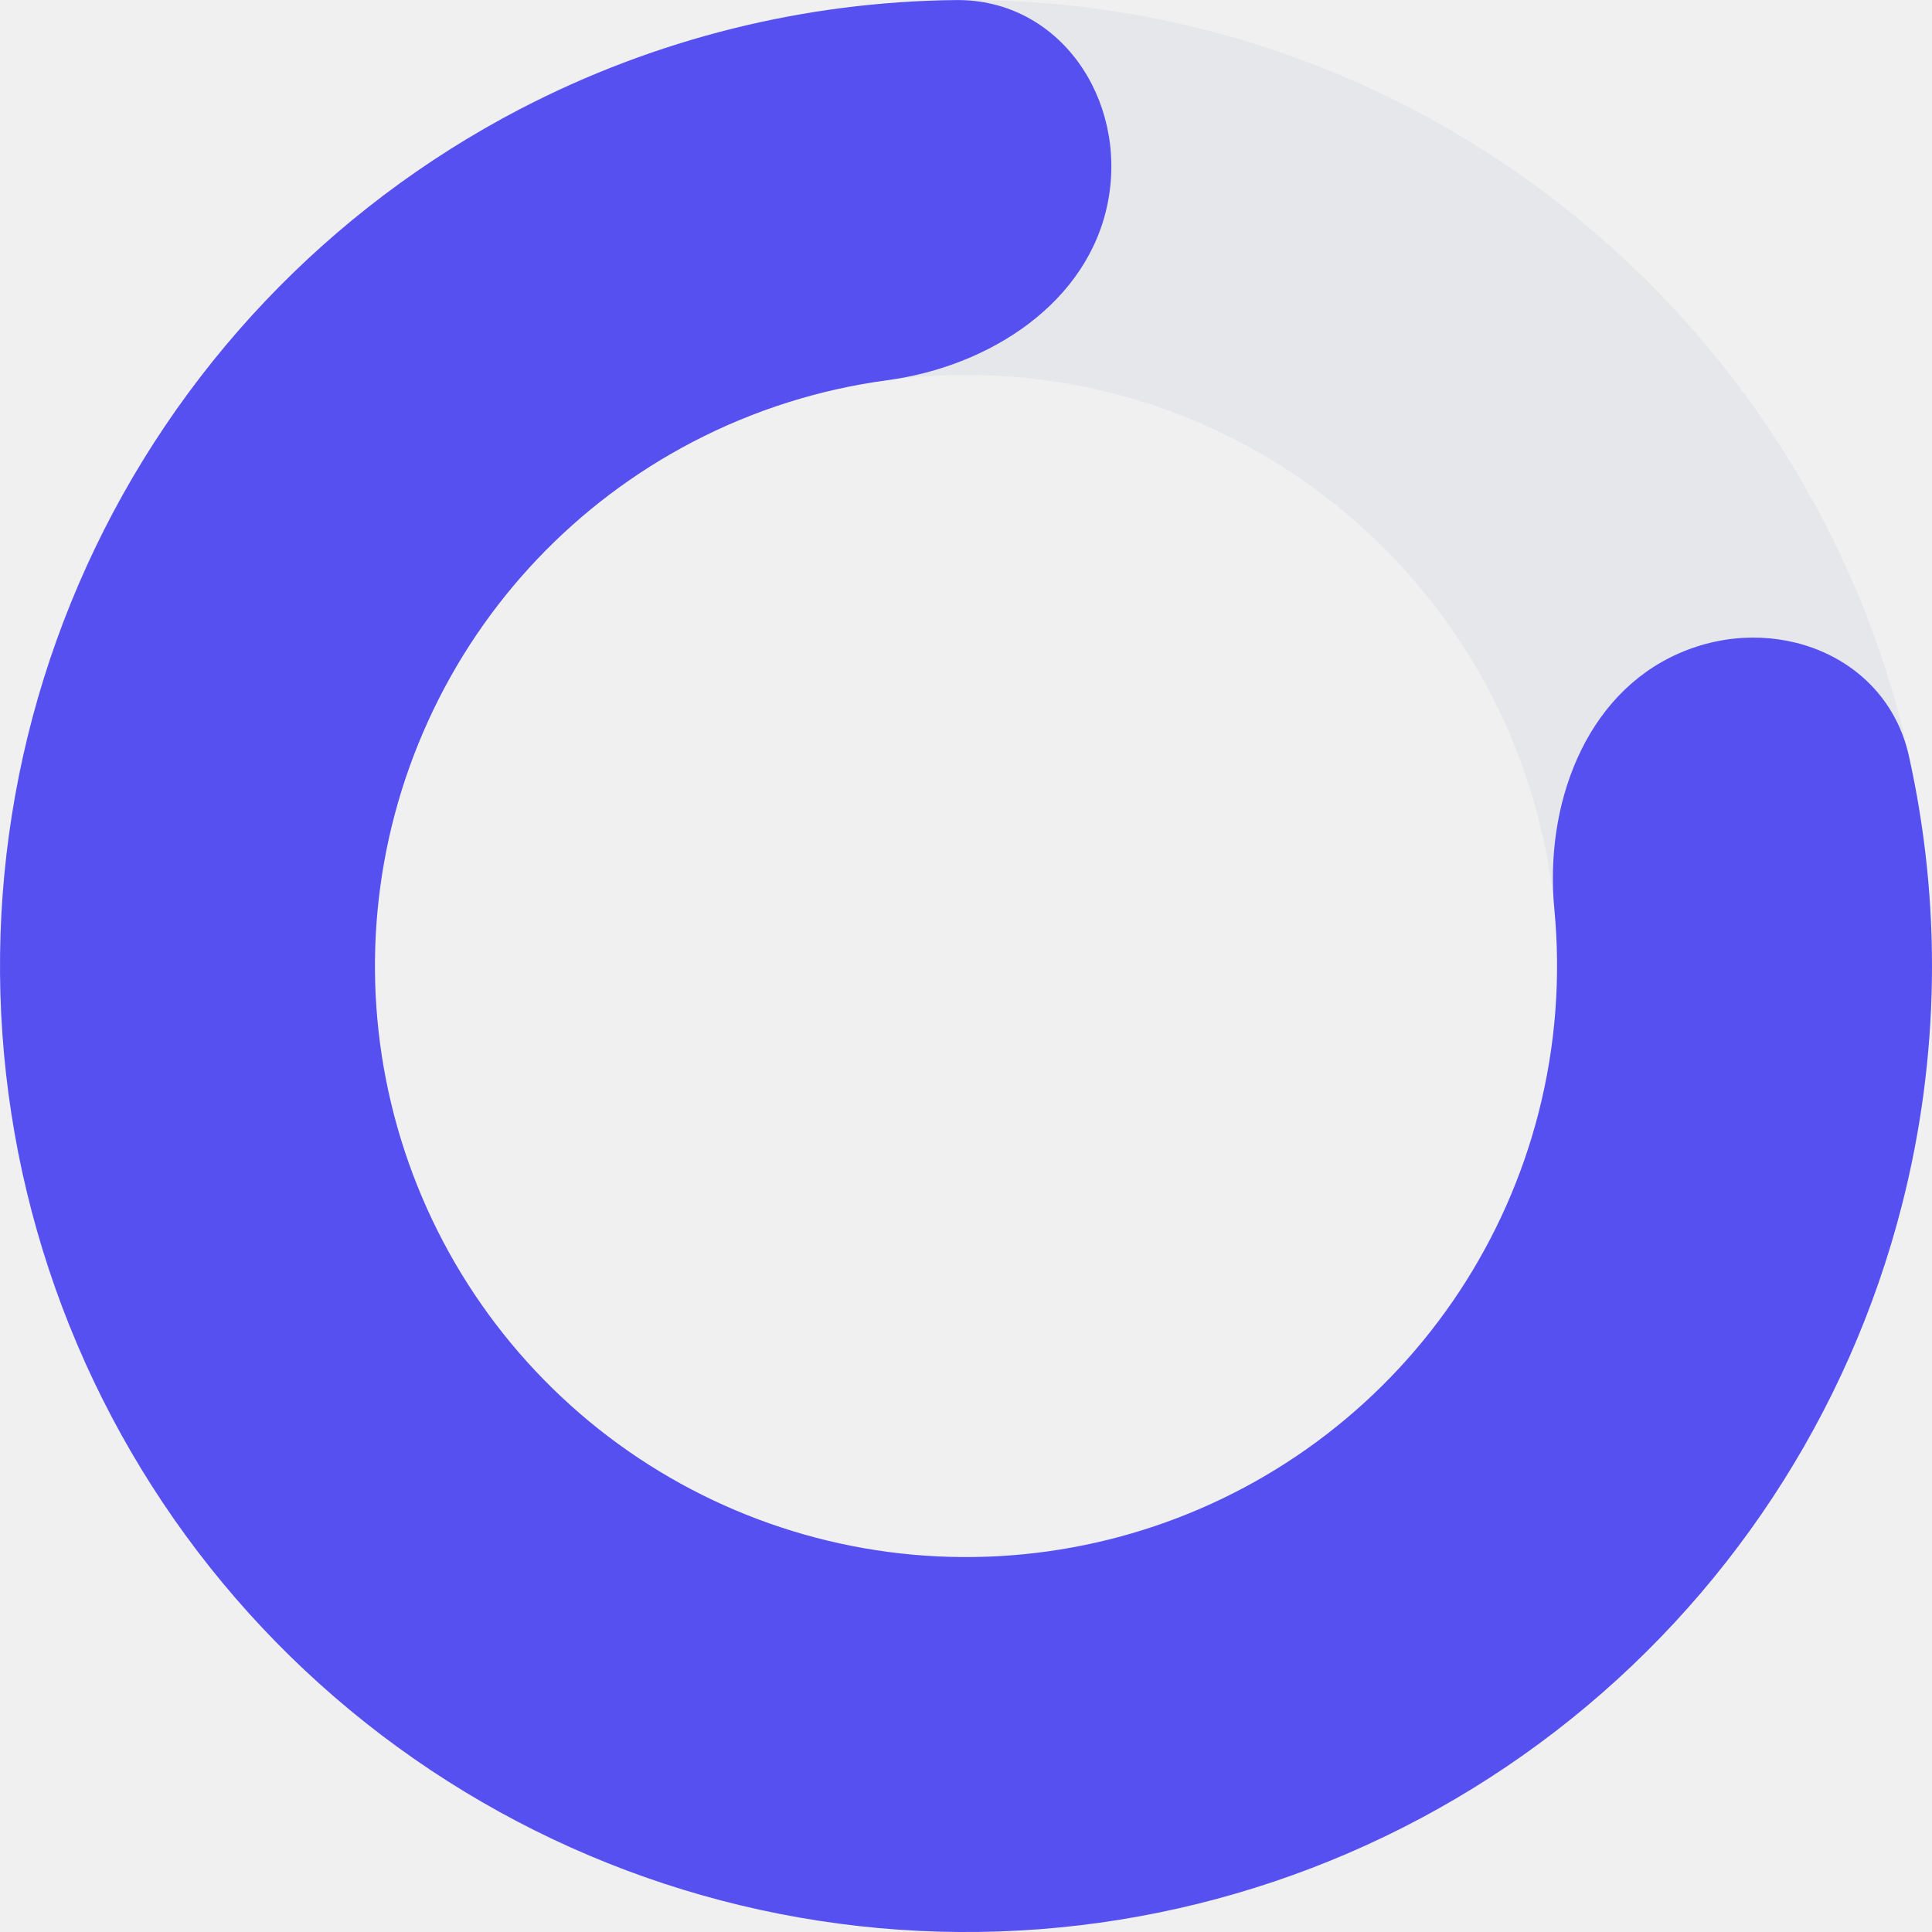
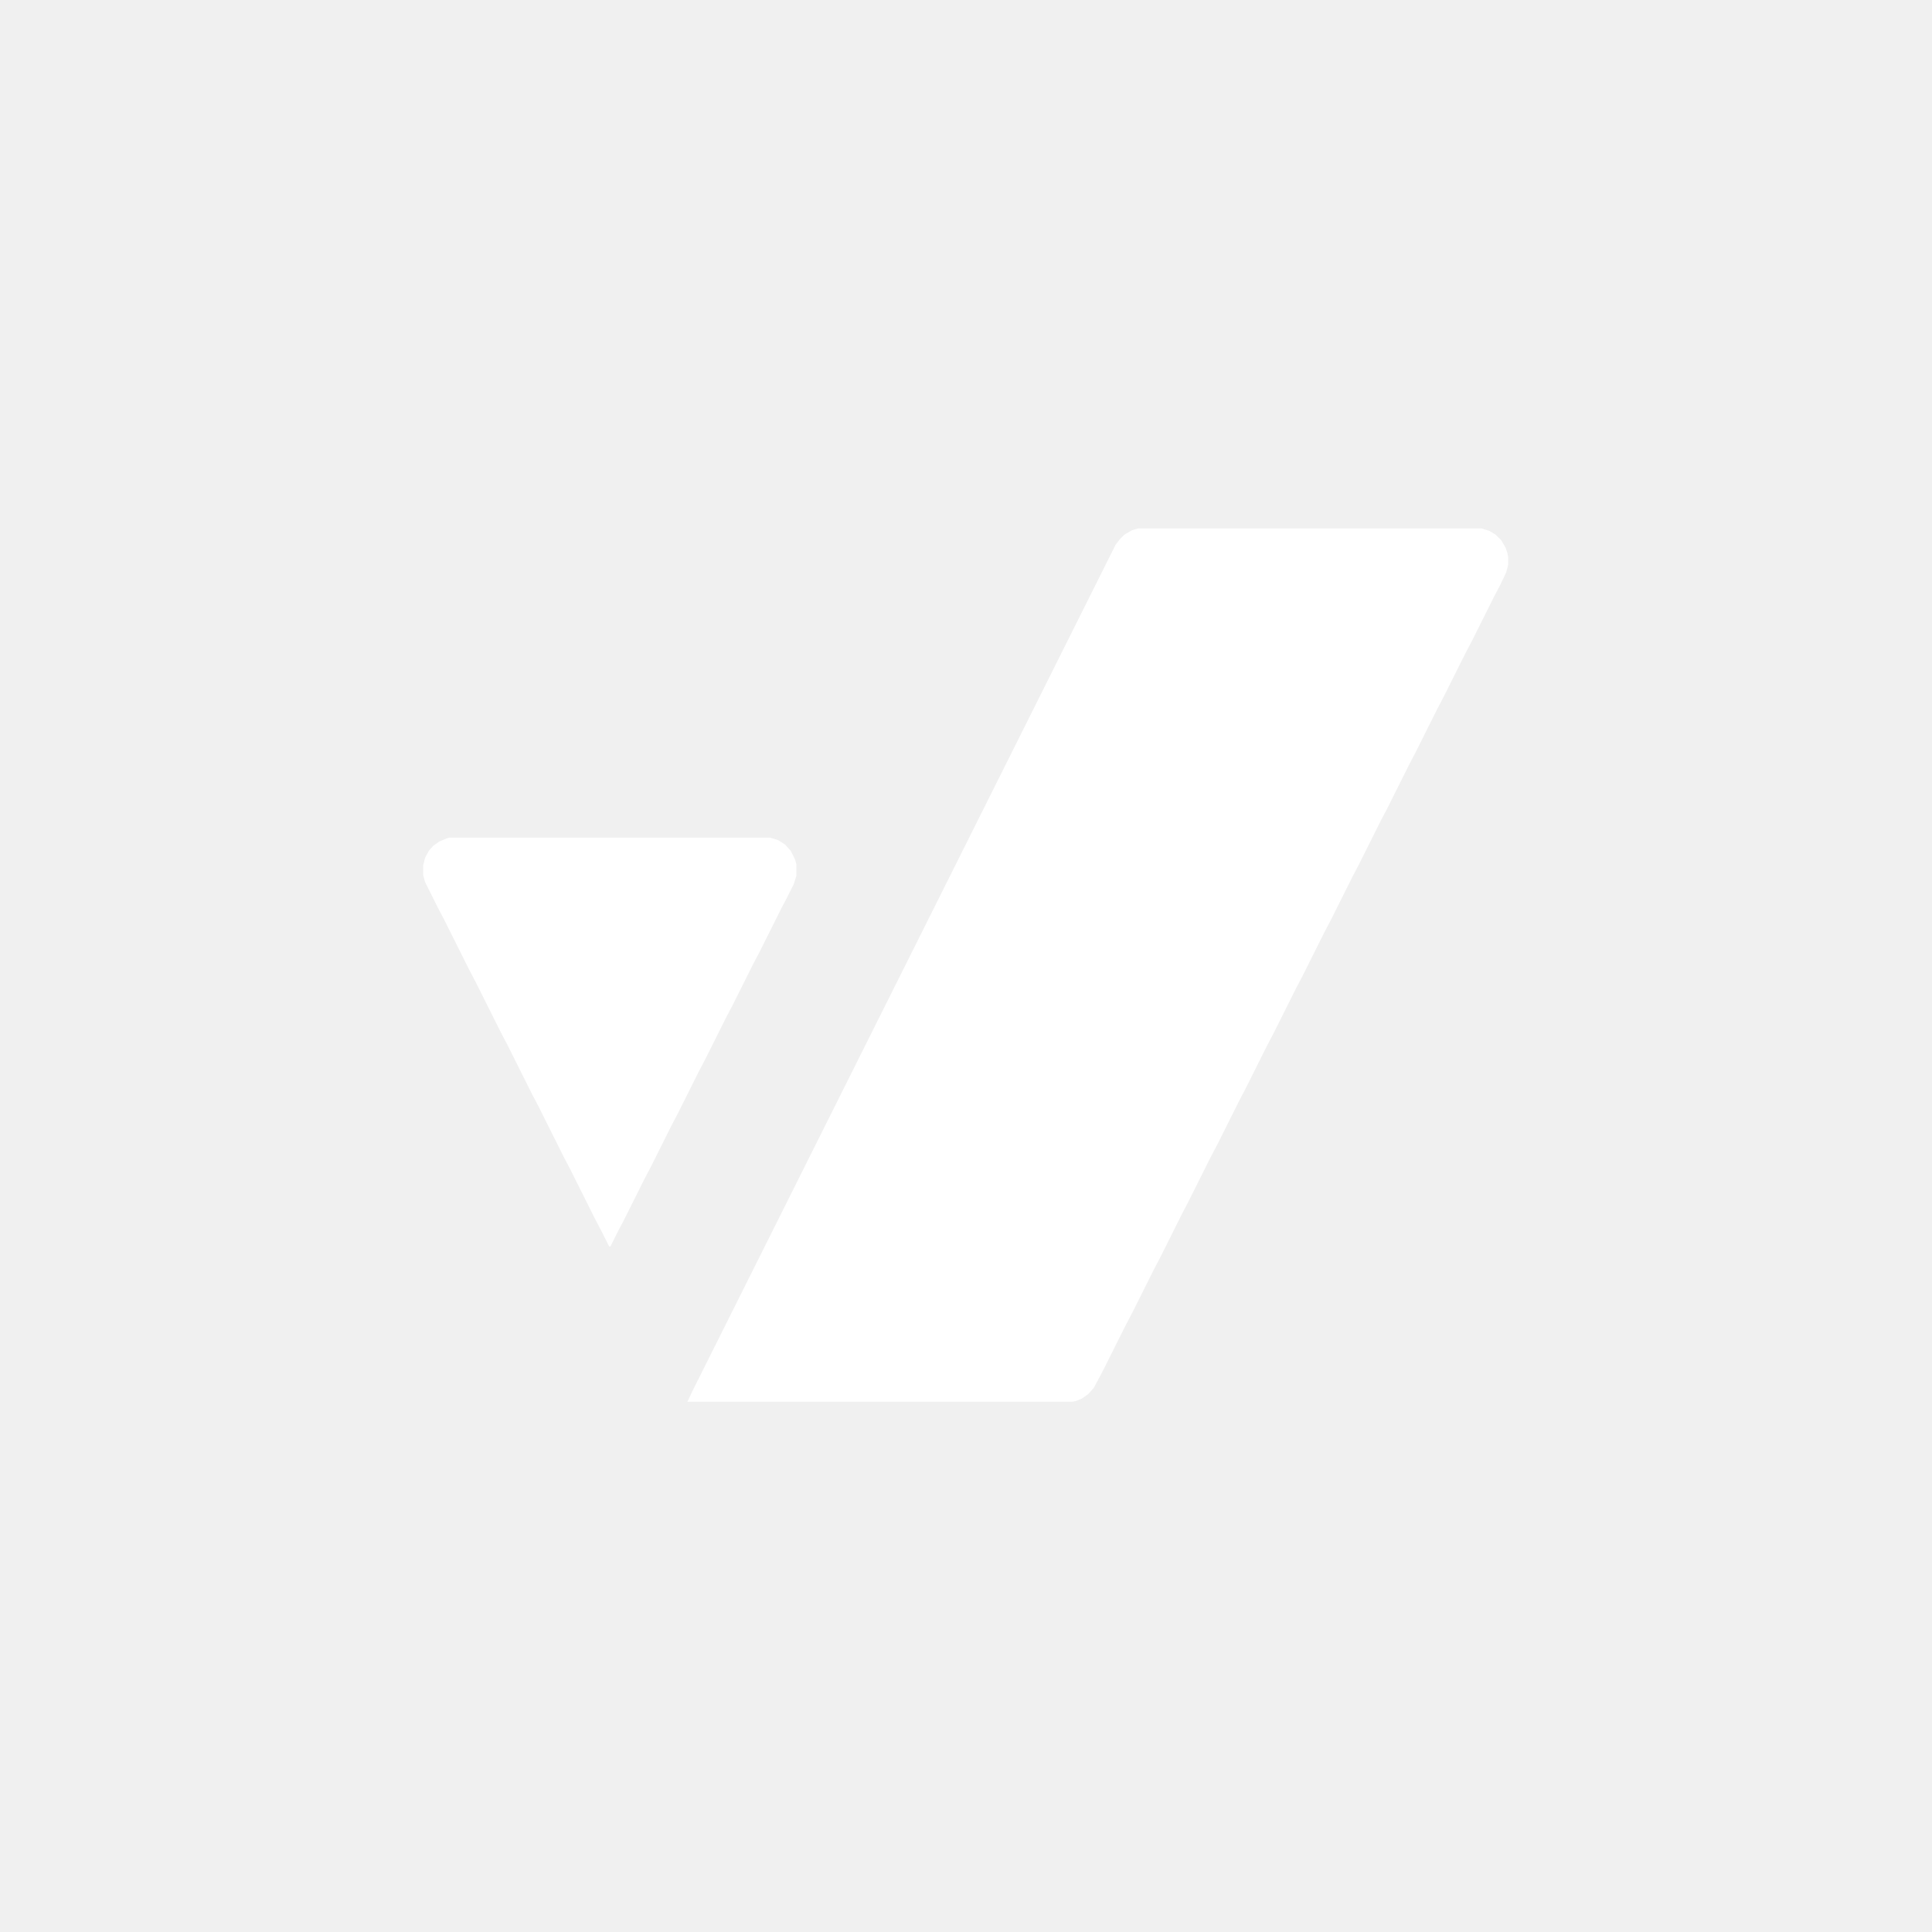
- <svg xmlns="http://www.w3.org/2000/svg" width="30" height="30" viewBox="0 0 30 30" fill="none">
-   <path d="M30 15C30 23.284 23.284 30 15 30C6.716 30 0 23.284 0 15C0 6.716 6.716 0 15 0C23.284 0 30 6.716 30 15ZM5.822 15C5.822 20.069 9.931 24.178 15 24.178C20.069 24.178 24.178 20.069 24.178 15C24.178 9.931 20.069 5.822 15 5.822C9.931 5.822 5.822 9.931 5.822 15Z" fill="#E5E7EB" />
-   <path d="M26.071 10.145C27.543 9.499 29.291 10.169 29.641 11.738C30.151 14.027 30.12 16.418 29.532 18.716C28.703 21.961 26.811 24.835 24.158 26.88C21.506 28.924 18.245 30.023 14.896 30C11.547 29.977 8.302 28.833 5.678 26.752C3.054 24.671 1.203 21.771 0.418 18.515C-0.367 15.259 -0.04 11.835 1.348 8.786C2.735 5.738 5.103 3.242 8.073 1.695C10.178 0.6 12.499 0.025 14.844 0.001C16.451 -0.016 17.501 1.534 17.208 3.114C16.914 4.695 15.372 5.69 13.778 5.904C12.732 6.044 11.711 6.365 10.762 6.859C8.944 7.806 7.495 9.333 6.647 11.198C5.798 13.063 5.597 15.159 6.078 17.151C6.558 19.143 7.691 20.917 9.296 22.191C10.902 23.464 12.887 24.164 14.937 24.178C16.986 24.192 18.981 23.52 20.604 22.269C22.227 21.018 23.384 19.259 23.892 17.274C24.157 16.237 24.237 15.17 24.136 14.119C23.981 12.519 24.599 10.79 26.071 10.145Z" fill="#5750F1" />
+ <svg xmlns="http://www.w3.org/2000/svg" version="1.1" viewBox="0 0 3086 3086" width="1280" height="1280">
+   <path transform="translate(1818,844)" d="m0 0h548l13 4 10 6 9 9 7 12 3 9 1 6v12l-3 12-10 21-10 19-35 70-10 19-35 70-10 19-35 70-10 19-36 72-10 19-35 70-10 19-35 70-10 19-35 70-10 19-36 72-10 19-35 70-10 19-35 70-10 19-35 70-10 19-36 72-10 19-35 70-10 19-35 70-10 19-6 11-9 10-10 7-10 4-5 1h-615l9-19 675-1350 7-9 7-7 12-7z" fill="#fff" />
+   <path transform="translate(718,1338)" d="m0 0h512l13 4 11 7 9 10 7 14 2 7v19l-4 13-11 22-10 19-34 68-10 19-33 66-10 19-34 68-10 19-33 66-10 19-34 68-10 19-33 66-10 19-11 22h-2l-12-24-10-19-40-80-10-19-41-82-10-19-40-80-10-19-40-80-10-19-40-80-10-19-21-42-3-11v-16l3-12 6-11 7-8 10-7 12-5z" fill="#fff" />
</svg>
